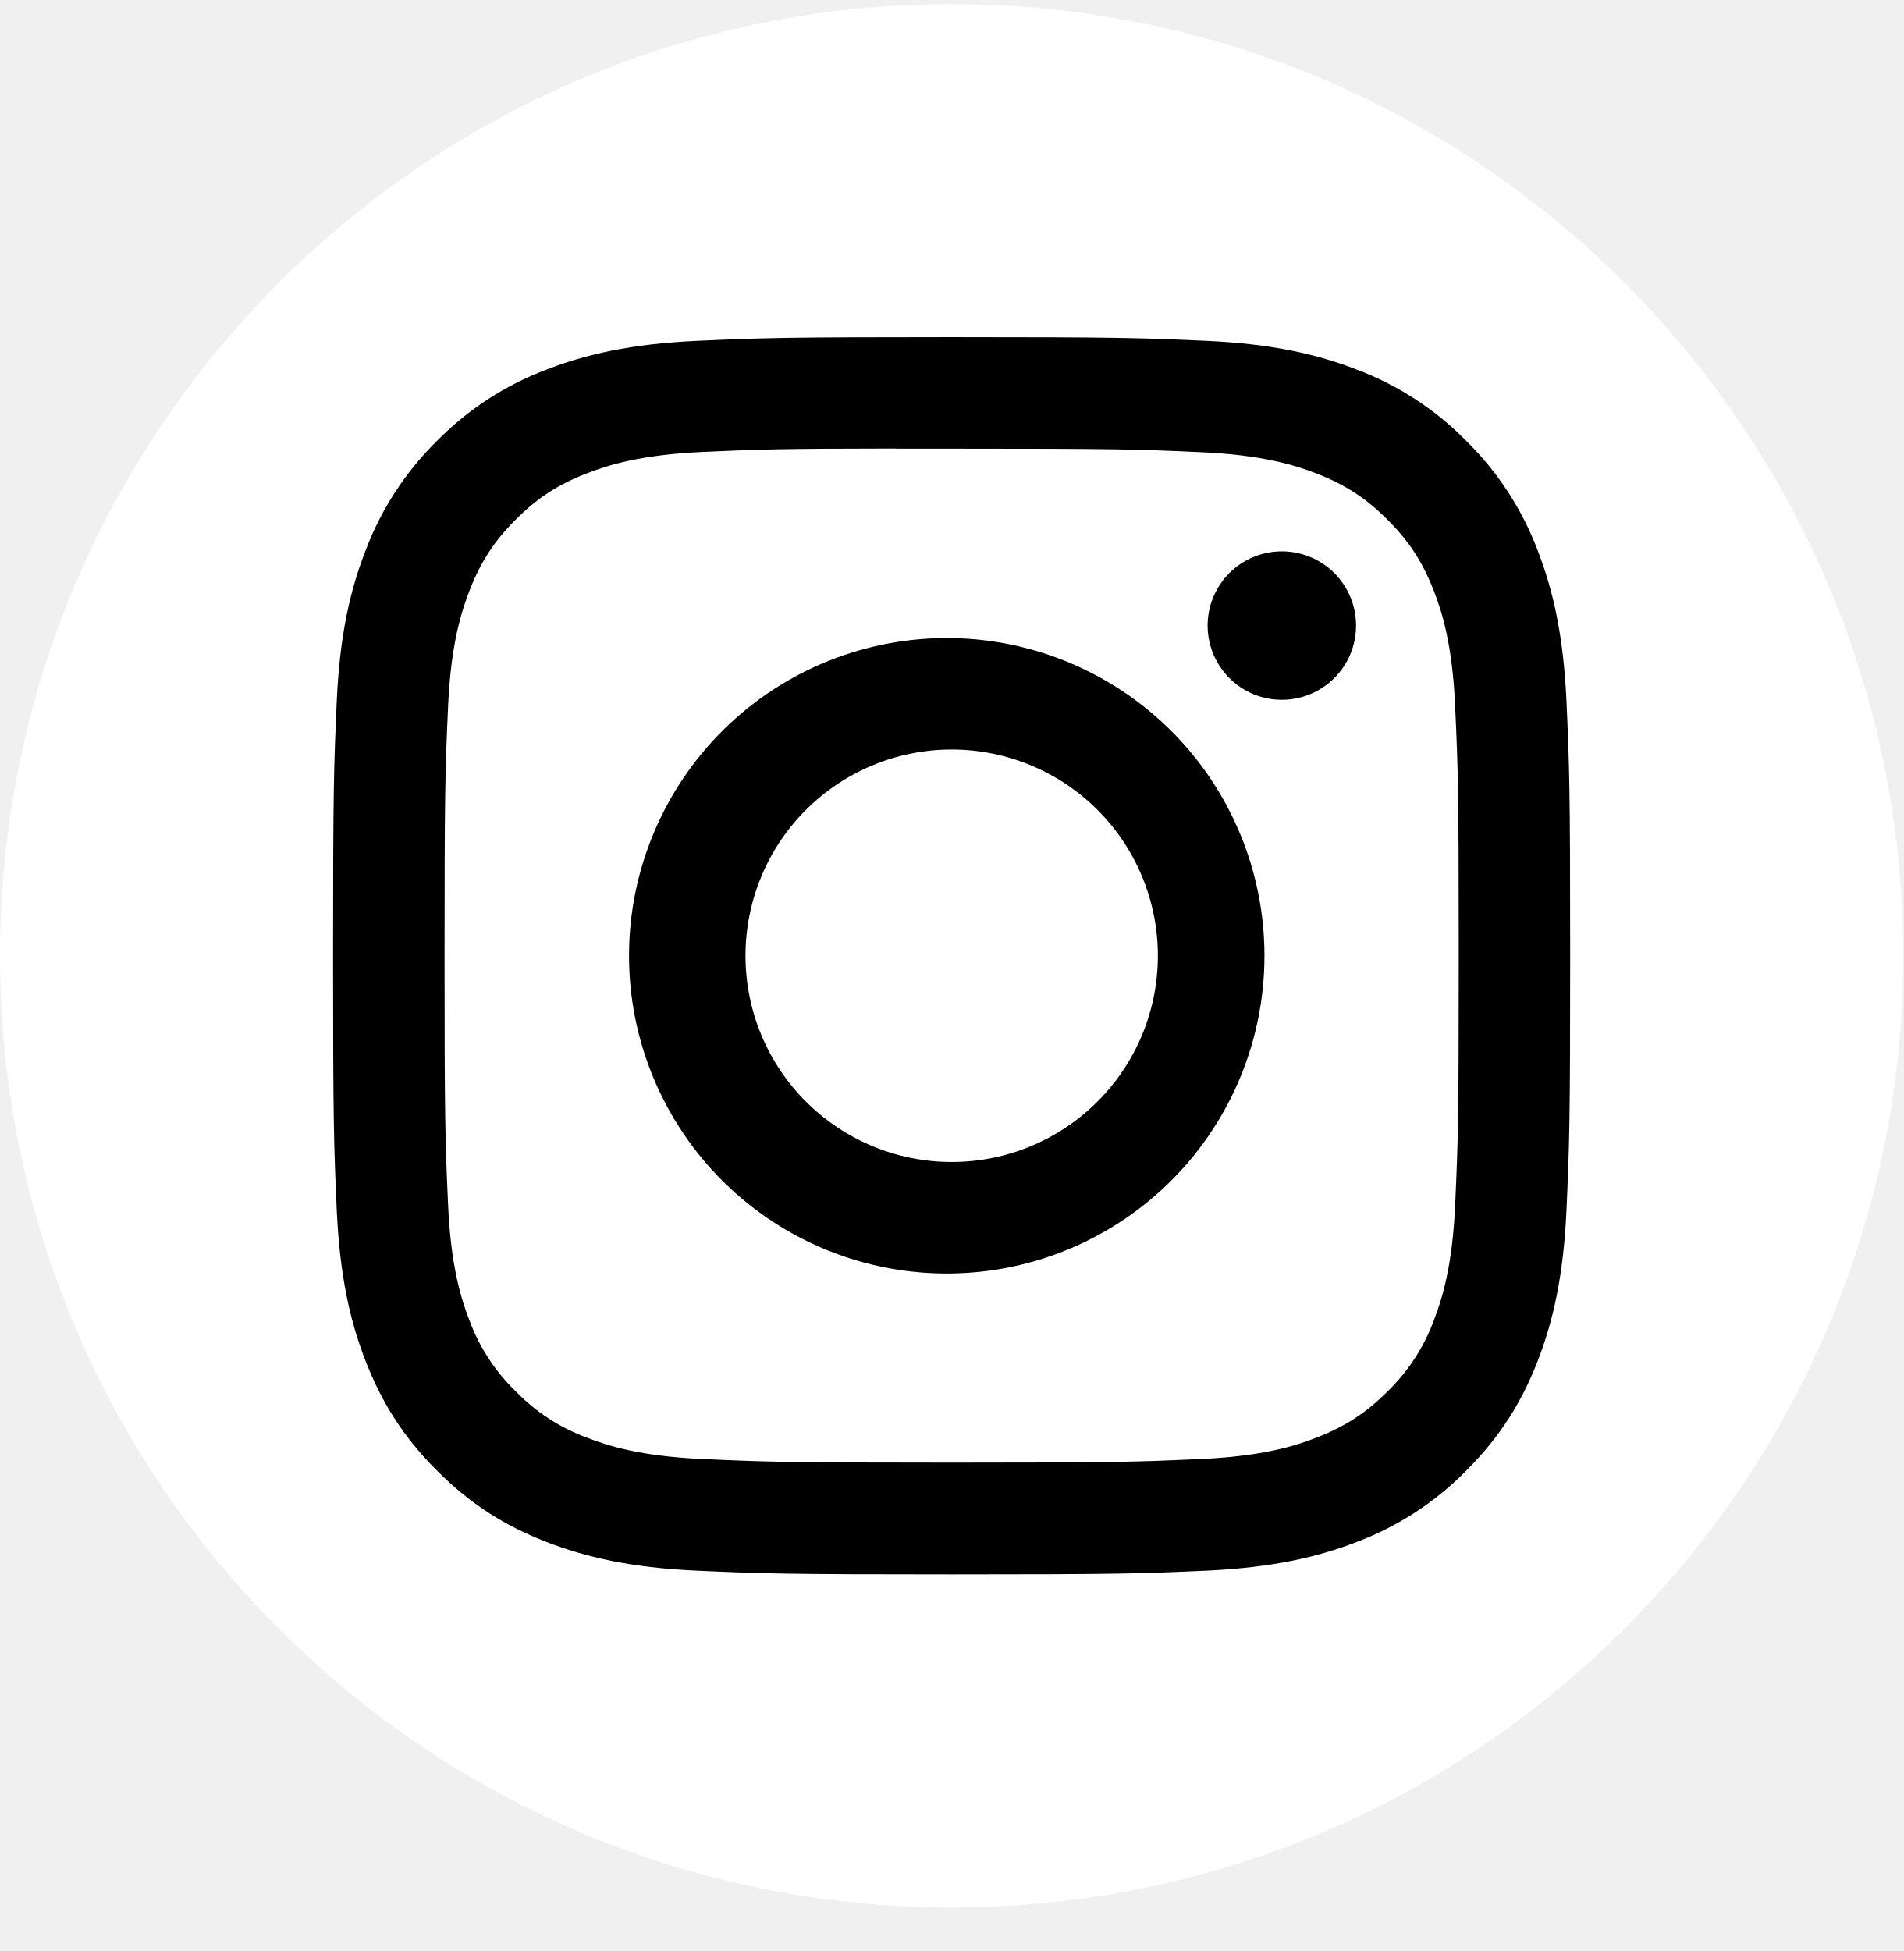
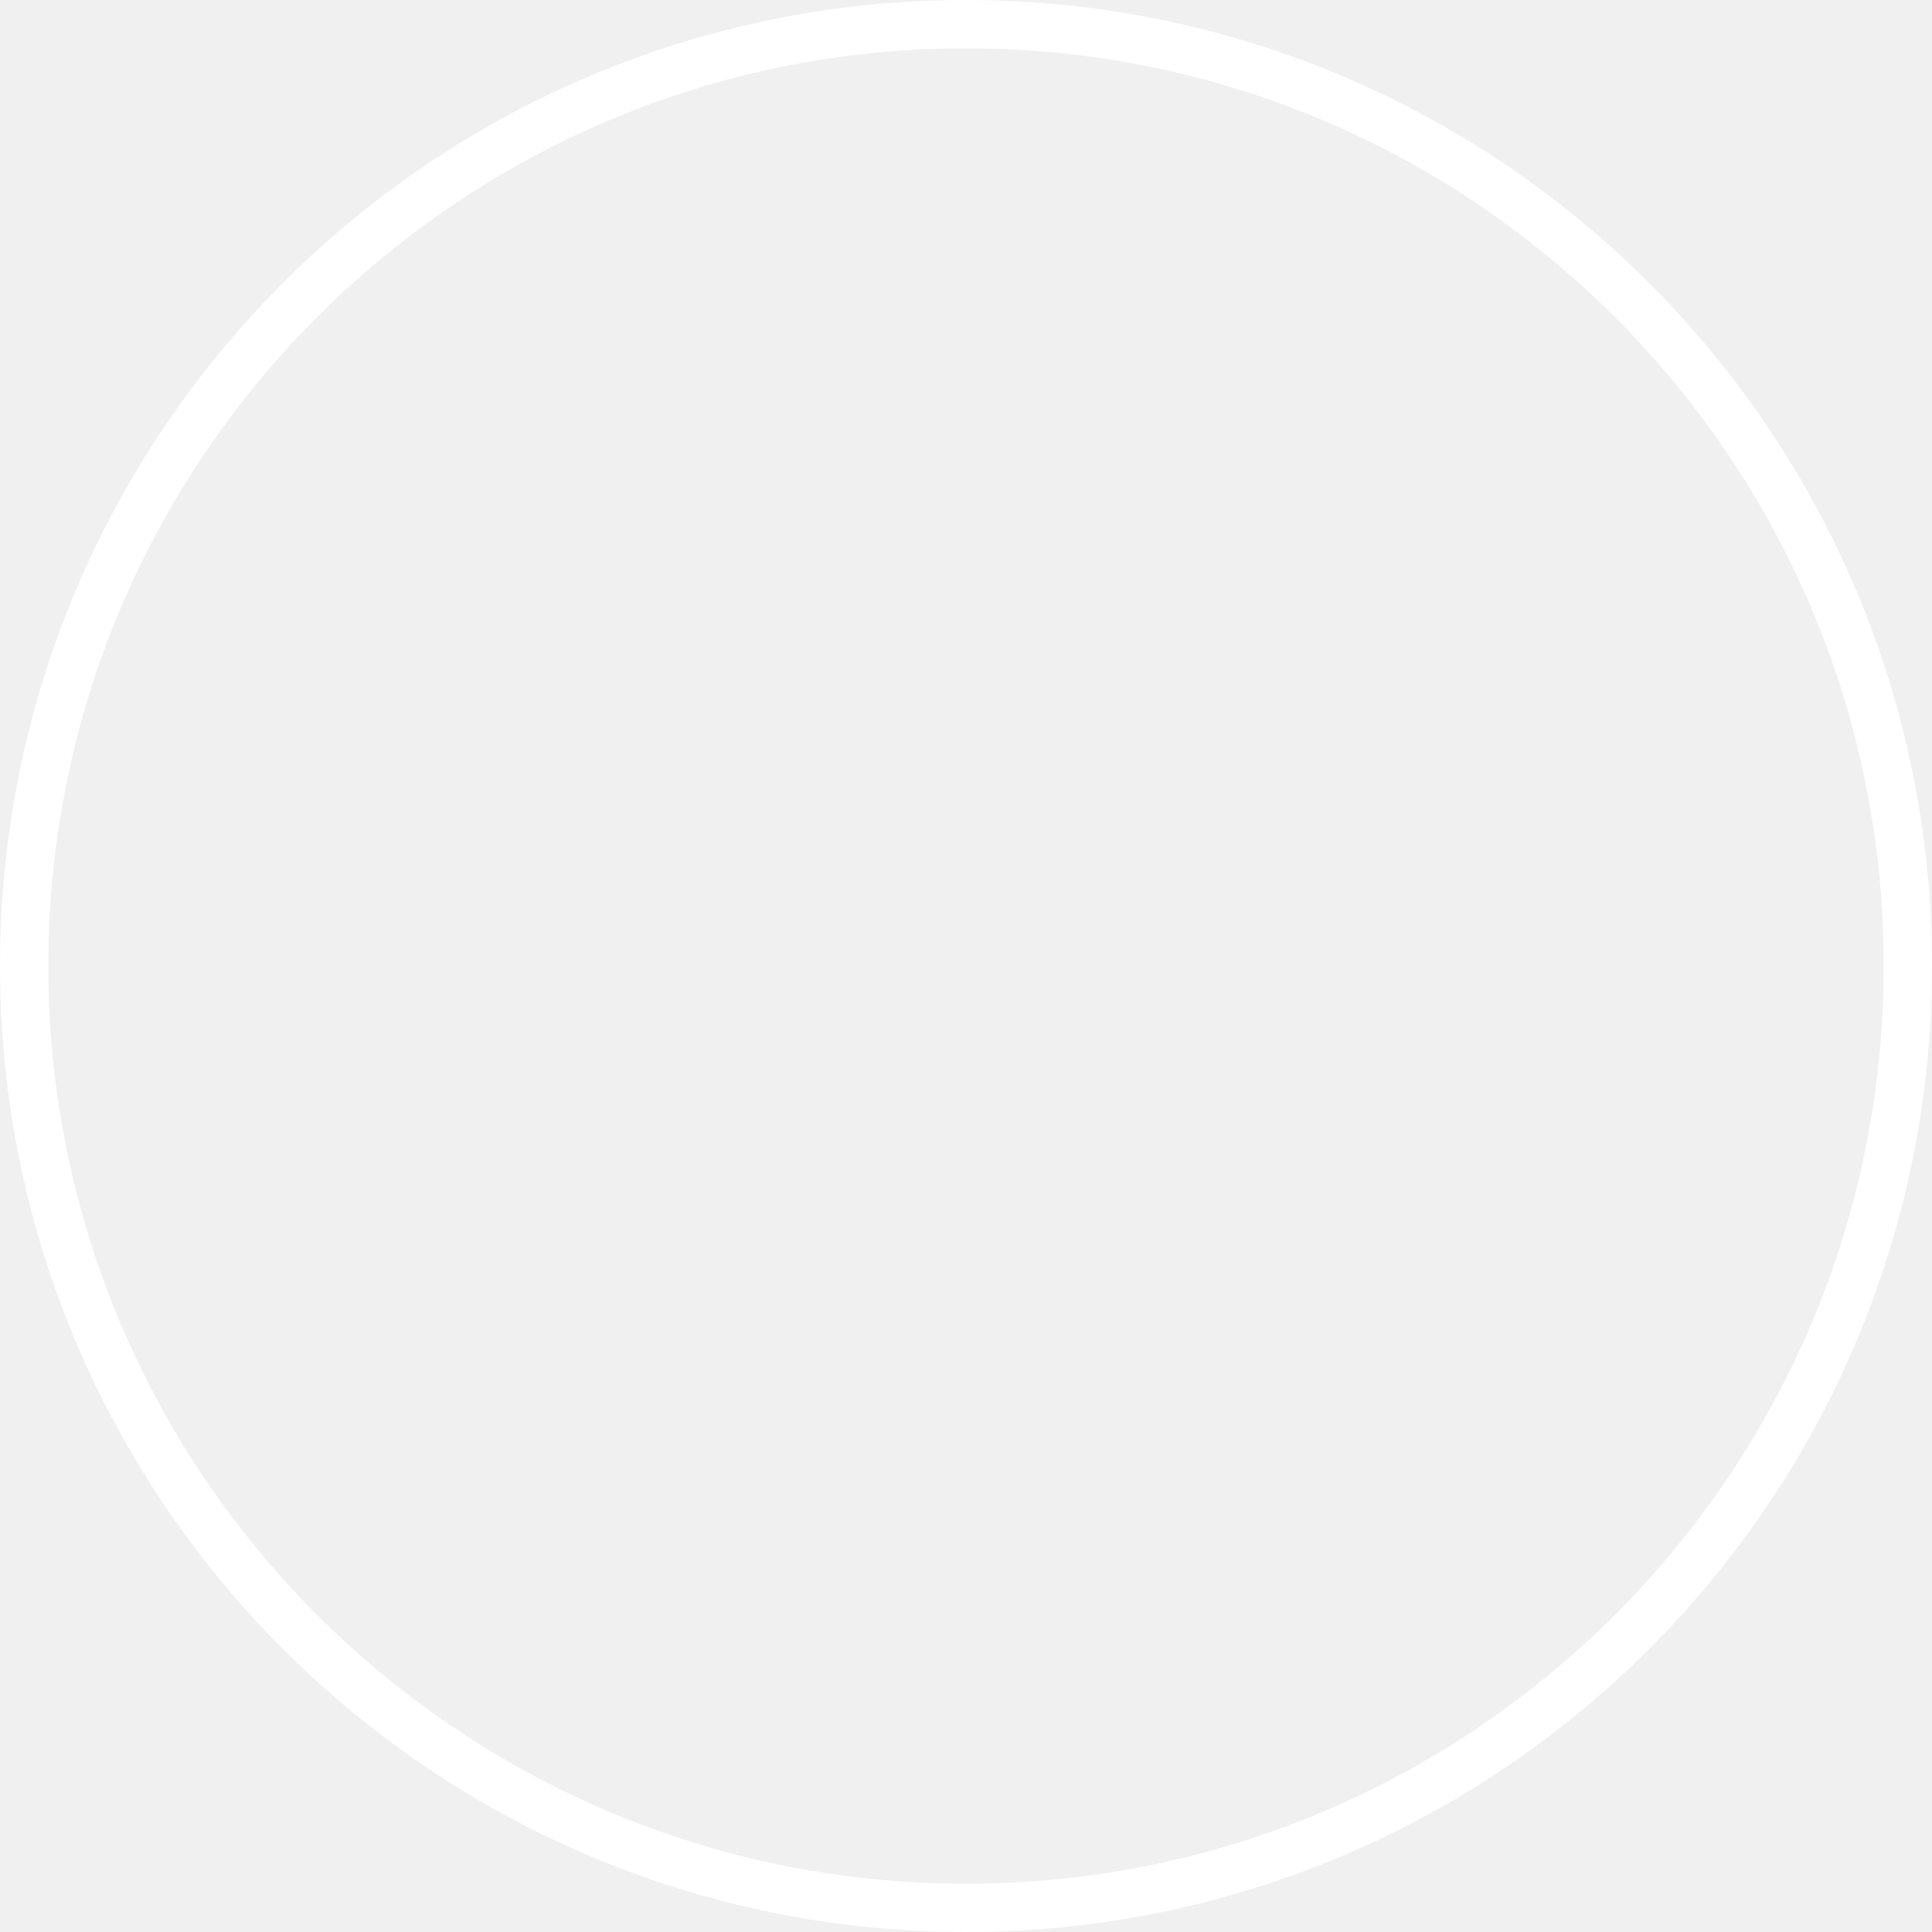
- <svg xmlns="http://www.w3.org/2000/svg" width="40" height="41" viewBox="0 0 40 41" fill="none">
-   <rect y="0.085" width="40" height="40" rx="20" fill="white" />
-   <path d="M20 7.085C16.472 7.085 16.029 7.101 14.642 7.163C13.256 7.228 12.312 7.446 11.485 7.767C10.617 8.094 9.832 8.606 9.182 9.267C8.521 9.917 8.009 10.703 7.683 11.57C7.361 12.396 7.141 13.341 7.078 14.723C7.016 16.112 7 16.554 7 20.087C7 23.616 7.016 24.058 7.078 25.444C7.143 26.829 7.361 27.773 7.683 28.6C8.016 29.455 8.459 30.18 9.182 30.903C9.904 31.626 10.629 32.071 11.483 32.403C12.312 32.724 13.255 32.944 14.639 33.007C16.027 33.069 16.469 33.085 20 33.085C23.531 33.085 23.971 33.069 25.359 33.007C26.742 32.942 27.689 32.724 28.517 32.403C29.384 32.076 30.169 31.564 30.818 30.903C31.541 30.18 31.984 29.455 32.318 28.6C32.638 27.773 32.857 26.829 32.922 25.444C32.984 24.058 33 23.616 33 20.085C33 16.554 32.984 16.112 32.922 14.724C32.857 13.341 32.638 12.396 32.318 11.57C31.991 10.703 31.479 9.917 30.818 9.267C30.169 8.605 29.383 8.094 28.515 7.767C27.686 7.446 26.741 7.226 25.358 7.163C23.97 7.101 23.529 7.085 19.997 7.085H20.002H20ZM18.835 9.428H20.002C23.473 9.428 23.884 9.44 25.254 9.503C26.521 9.56 27.21 9.773 27.668 9.95C28.274 10.185 28.708 10.468 29.163 10.923C29.618 11.378 29.899 11.81 30.135 12.418C30.314 12.875 30.525 13.564 30.582 14.831C30.645 16.201 30.658 16.612 30.658 20.082C30.658 23.551 30.645 23.964 30.582 25.334C30.525 26.601 30.312 27.289 30.135 27.747C29.927 28.311 29.594 28.822 29.162 29.24C28.707 29.695 28.274 29.976 27.667 30.212C27.212 30.391 26.523 30.602 25.254 30.66C23.884 30.722 23.473 30.737 20.002 30.737C16.531 30.737 16.118 30.722 14.748 30.66C13.48 30.602 12.793 30.391 12.335 30.212C11.77 30.004 11.259 29.672 10.84 29.24C10.407 28.821 10.074 28.31 9.865 27.745C9.688 27.289 9.475 26.6 9.418 25.332C9.356 23.962 9.343 23.551 9.343 20.078C9.343 16.608 9.356 16.198 9.418 14.828C9.476 13.561 9.688 12.872 9.867 12.413C10.102 11.807 10.385 11.373 10.84 10.918C11.295 10.463 11.727 10.182 12.335 9.947C12.793 9.768 13.48 9.557 14.748 9.498C15.947 9.443 16.412 9.427 18.835 9.425V9.428ZM26.94 11.586C26.735 11.586 26.533 11.627 26.343 11.705C26.154 11.783 25.982 11.898 25.837 12.043C25.692 12.188 25.578 12.36 25.499 12.549C25.421 12.739 25.38 12.941 25.38 13.146C25.38 13.351 25.421 13.554 25.499 13.743C25.578 13.932 25.692 14.104 25.837 14.249C25.982 14.394 26.154 14.509 26.343 14.588C26.533 14.666 26.735 14.706 26.94 14.706C27.354 14.706 27.751 14.542 28.044 14.249C28.336 13.957 28.5 13.56 28.5 13.146C28.5 12.732 28.336 12.336 28.044 12.043C27.751 11.751 27.354 11.586 26.94 11.586ZM20.002 13.409C19.116 13.396 18.237 13.558 17.415 13.887C16.593 14.217 15.844 14.706 15.213 15.328C14.582 15.949 14.081 16.69 13.739 17.506C13.396 18.323 13.22 19.2 13.22 20.086C13.22 20.971 13.396 21.848 13.739 22.665C14.081 23.482 14.582 24.223 15.213 24.844C15.844 25.465 16.593 25.955 17.415 26.284C18.237 26.613 19.116 26.776 20.002 26.762C21.754 26.735 23.426 26.019 24.656 24.77C25.885 23.521 26.575 21.839 26.575 20.086C26.575 18.333 25.885 16.65 24.656 15.401C23.426 14.152 21.754 13.437 20.002 13.409ZM20.002 15.751C21.151 15.751 22.253 16.208 23.066 17.02C23.879 17.833 24.335 18.936 24.335 20.085C24.335 21.234 23.879 22.337 23.066 23.149C22.253 23.962 21.151 24.419 20.002 24.419C18.852 24.419 17.75 23.962 16.937 23.149C16.124 22.337 15.668 21.234 15.668 20.085C15.668 18.936 16.124 17.833 16.937 17.02C17.75 16.208 18.852 15.751 20.002 15.751Z" fill="black" />
+ <svg xmlns="http://www.w3.org/2000/svg" width="800" height="800" viewBox="0 0 800 800" fill="none">
+   <path d="M790 400C790 615.391 615.391 789.999 400 789.999C184.609 789.999 10 615.391 10 400C10 184.609 184.609 10 400 10C615.391 10 790 184.609 790 400Z" stroke="white" stroke-width="20" />
</svg>
